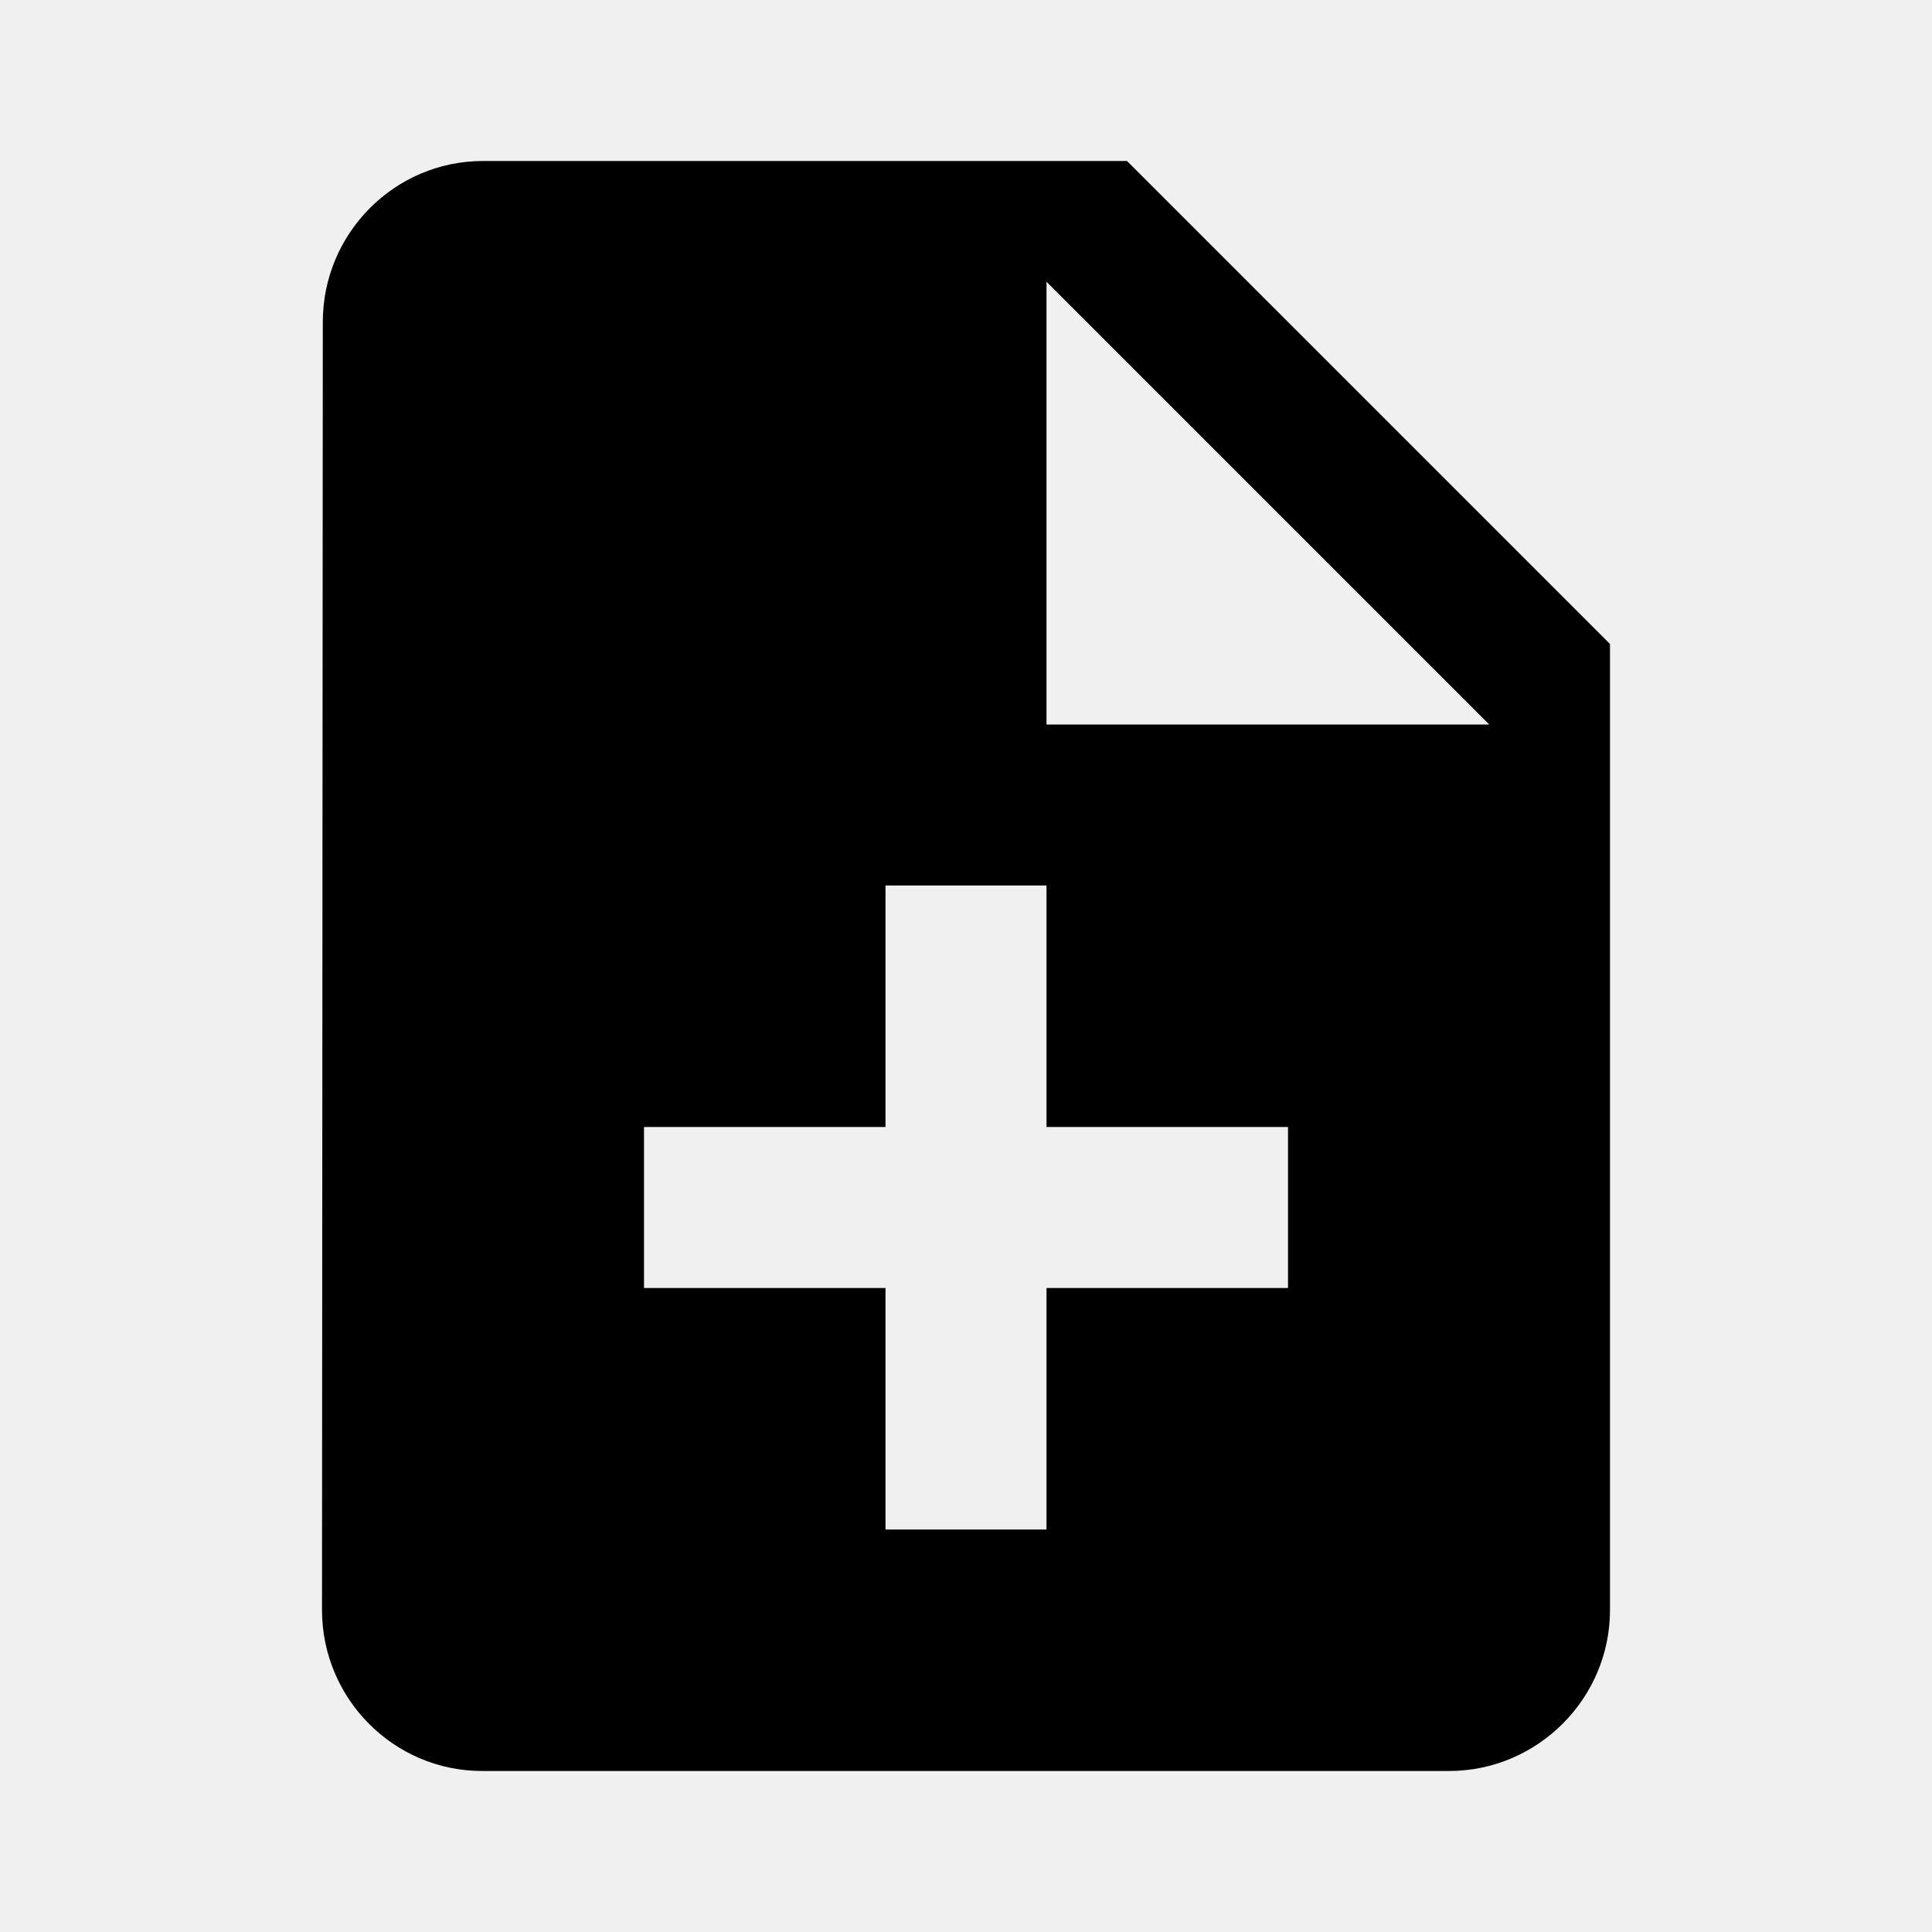
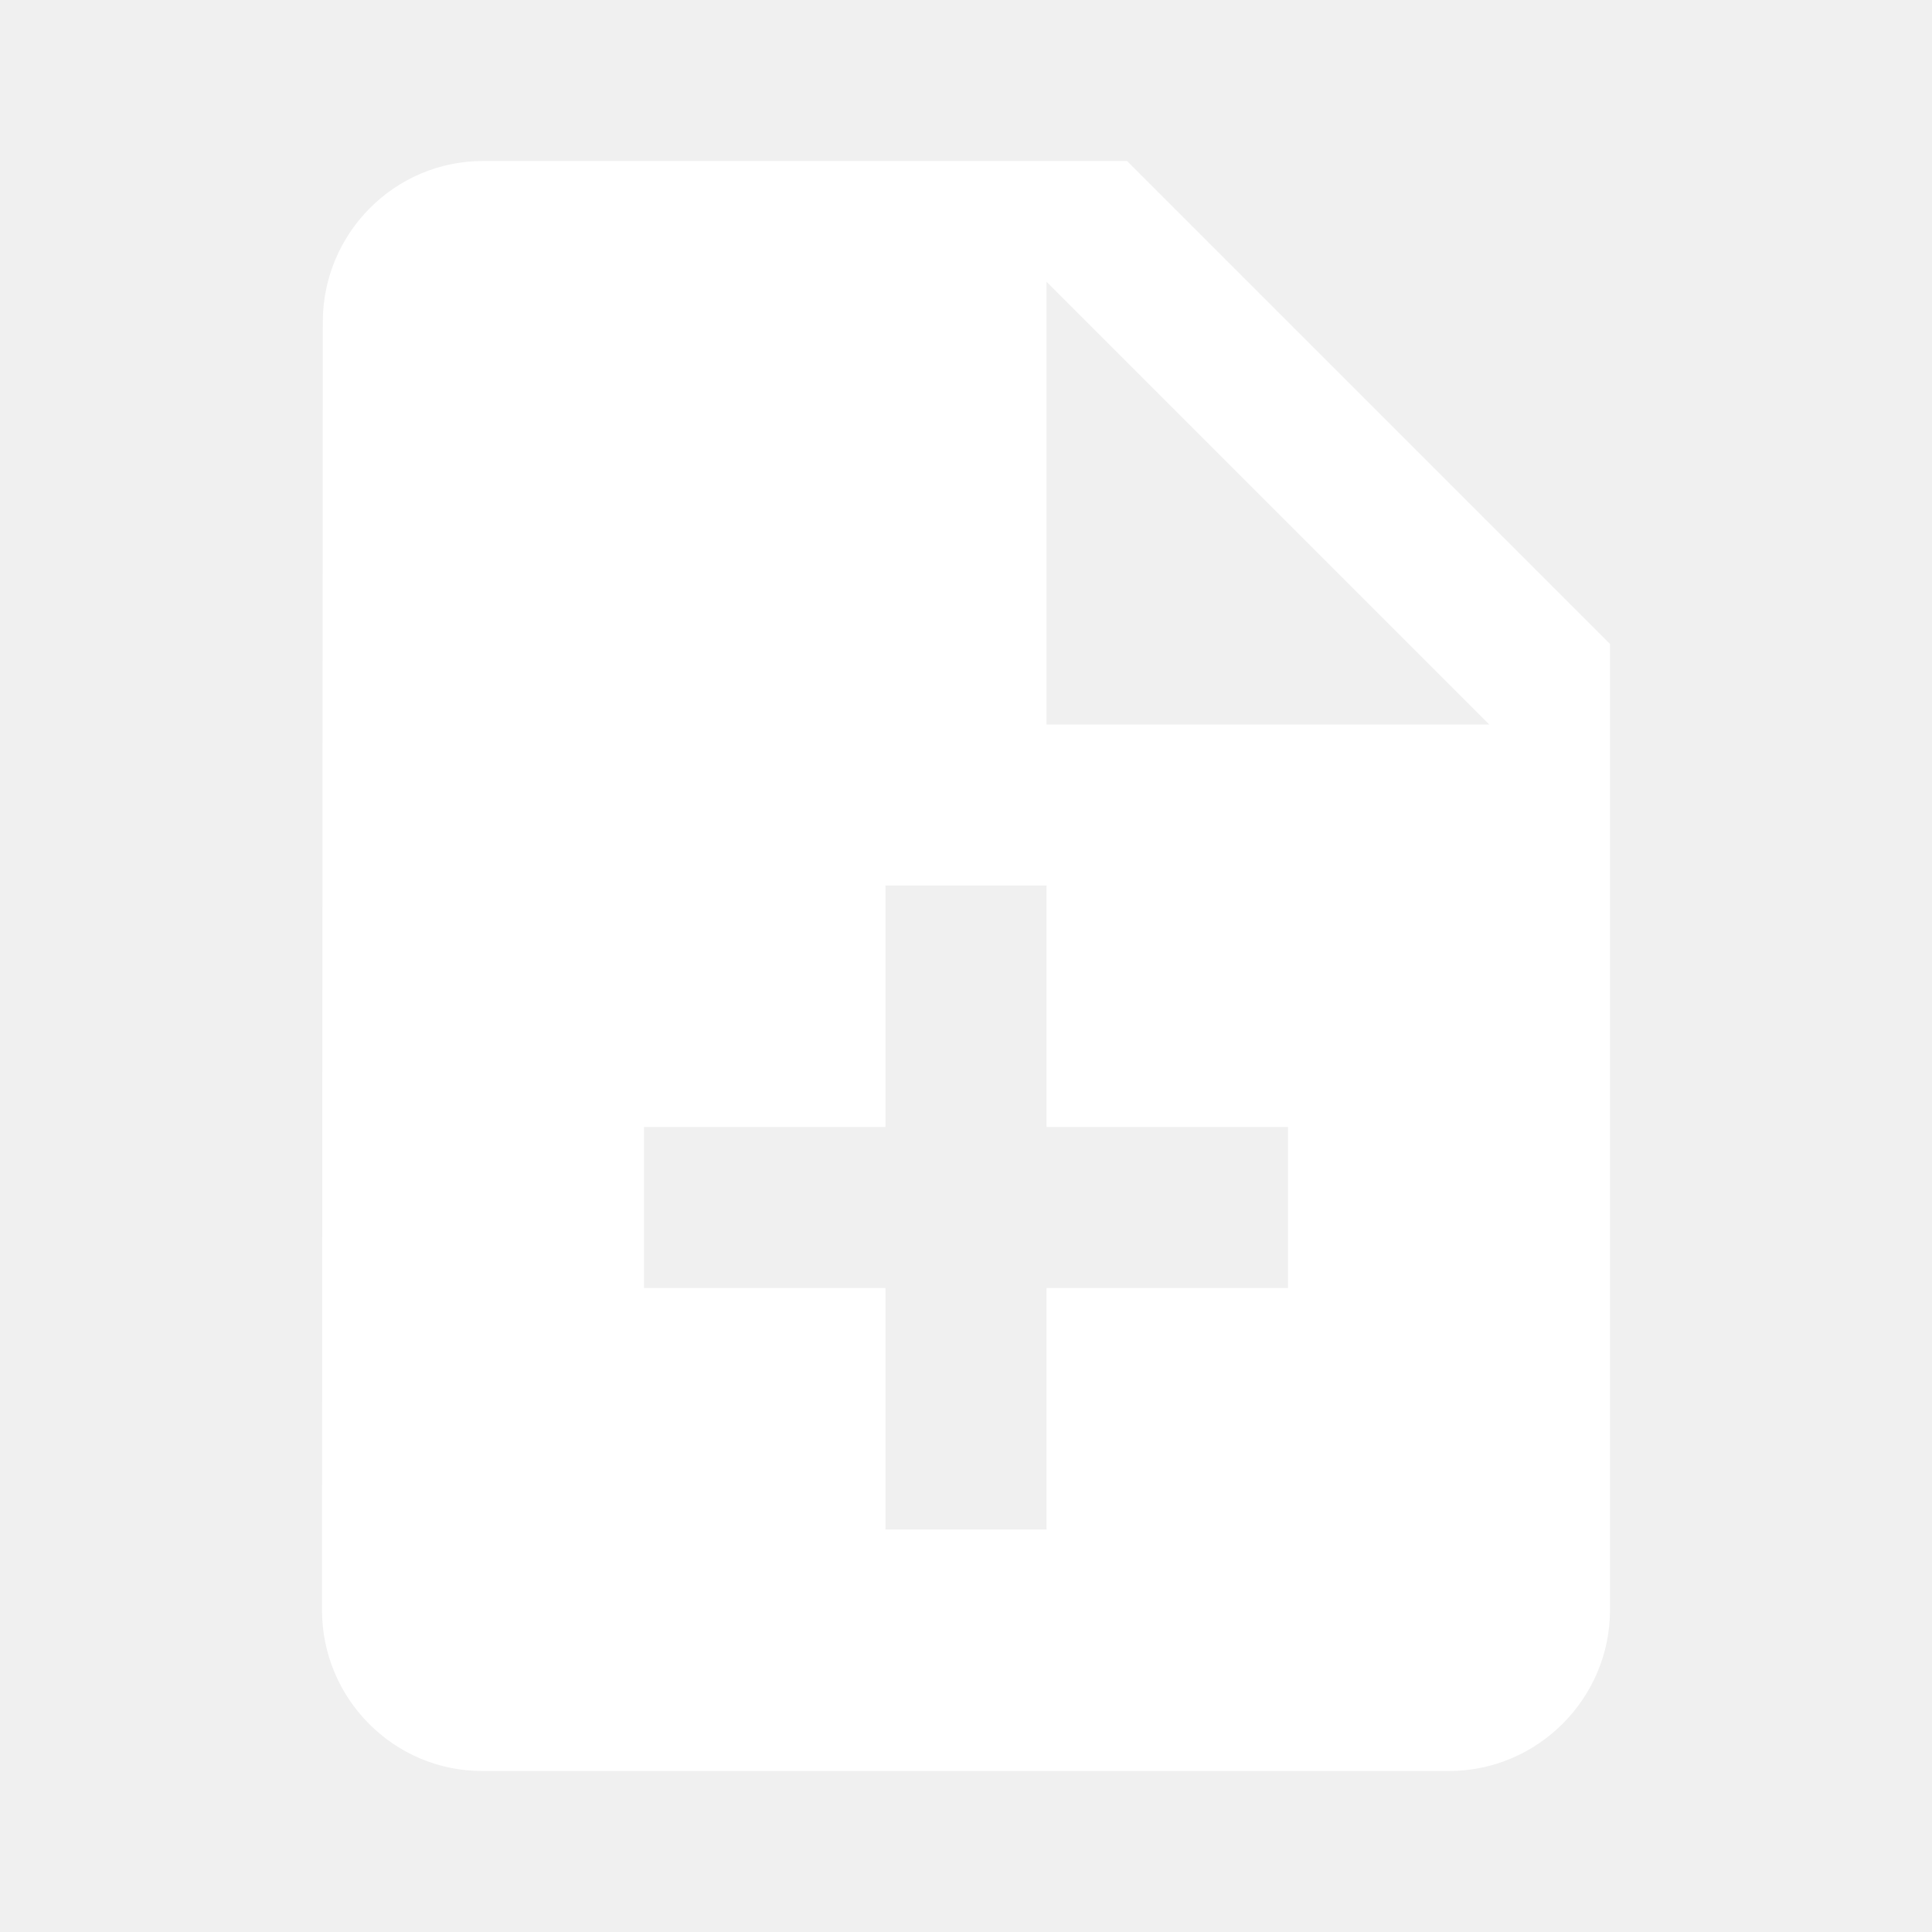
- <svg xmlns="http://www.w3.org/2000/svg" fill="#000000" height="24" viewBox="0 0 24 24" width="24">
+ <svg xmlns="http://www.w3.org/2000/svg" fill="#ffffff" height="24" viewBox="0 0 24 24" width="24">
  <path d="M0 0h24v24H0z" fill="none" />
  <path d="M14 2H6c-1.1 0-1.99.9-1.99 2L4 20c0 1.1.89 2 1.99 2H18c1.1 0 2-.9 2-2V8l-6-6zm2 14h-3v3h-2v-3H8v-2h3v-3h2v3h3v2zm-3-7V3.5L18.5 9H13z" />
</svg>
